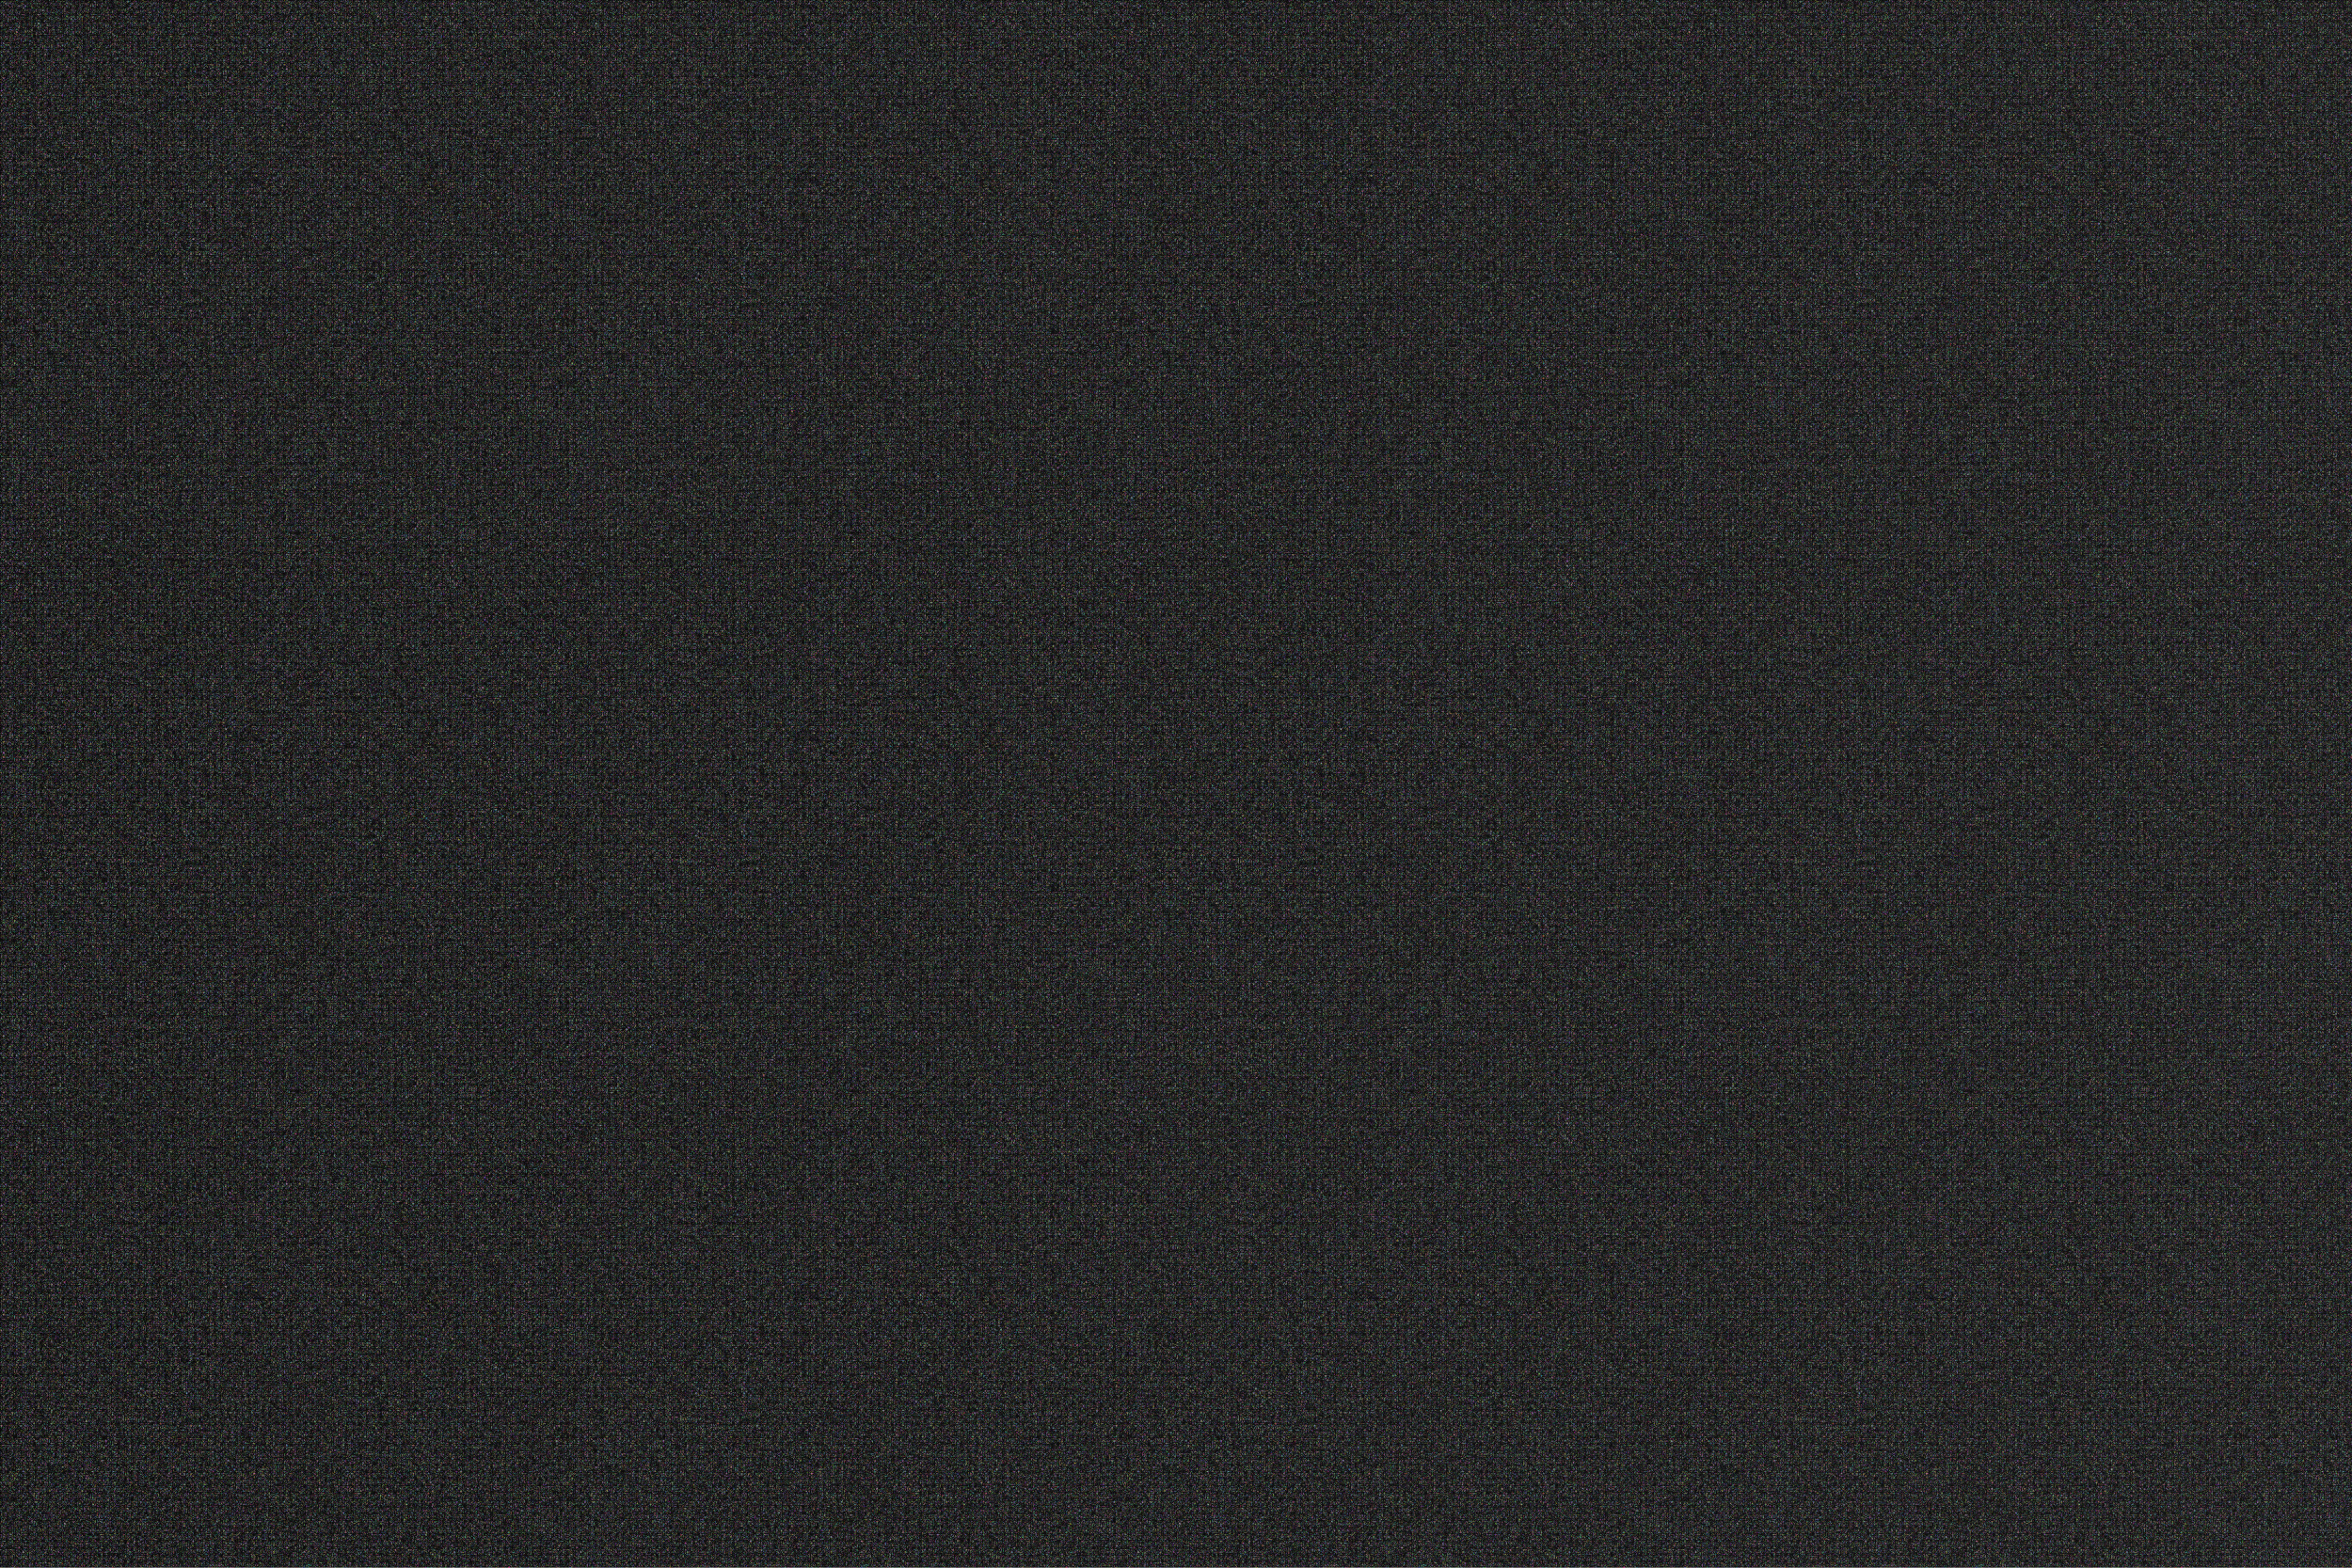
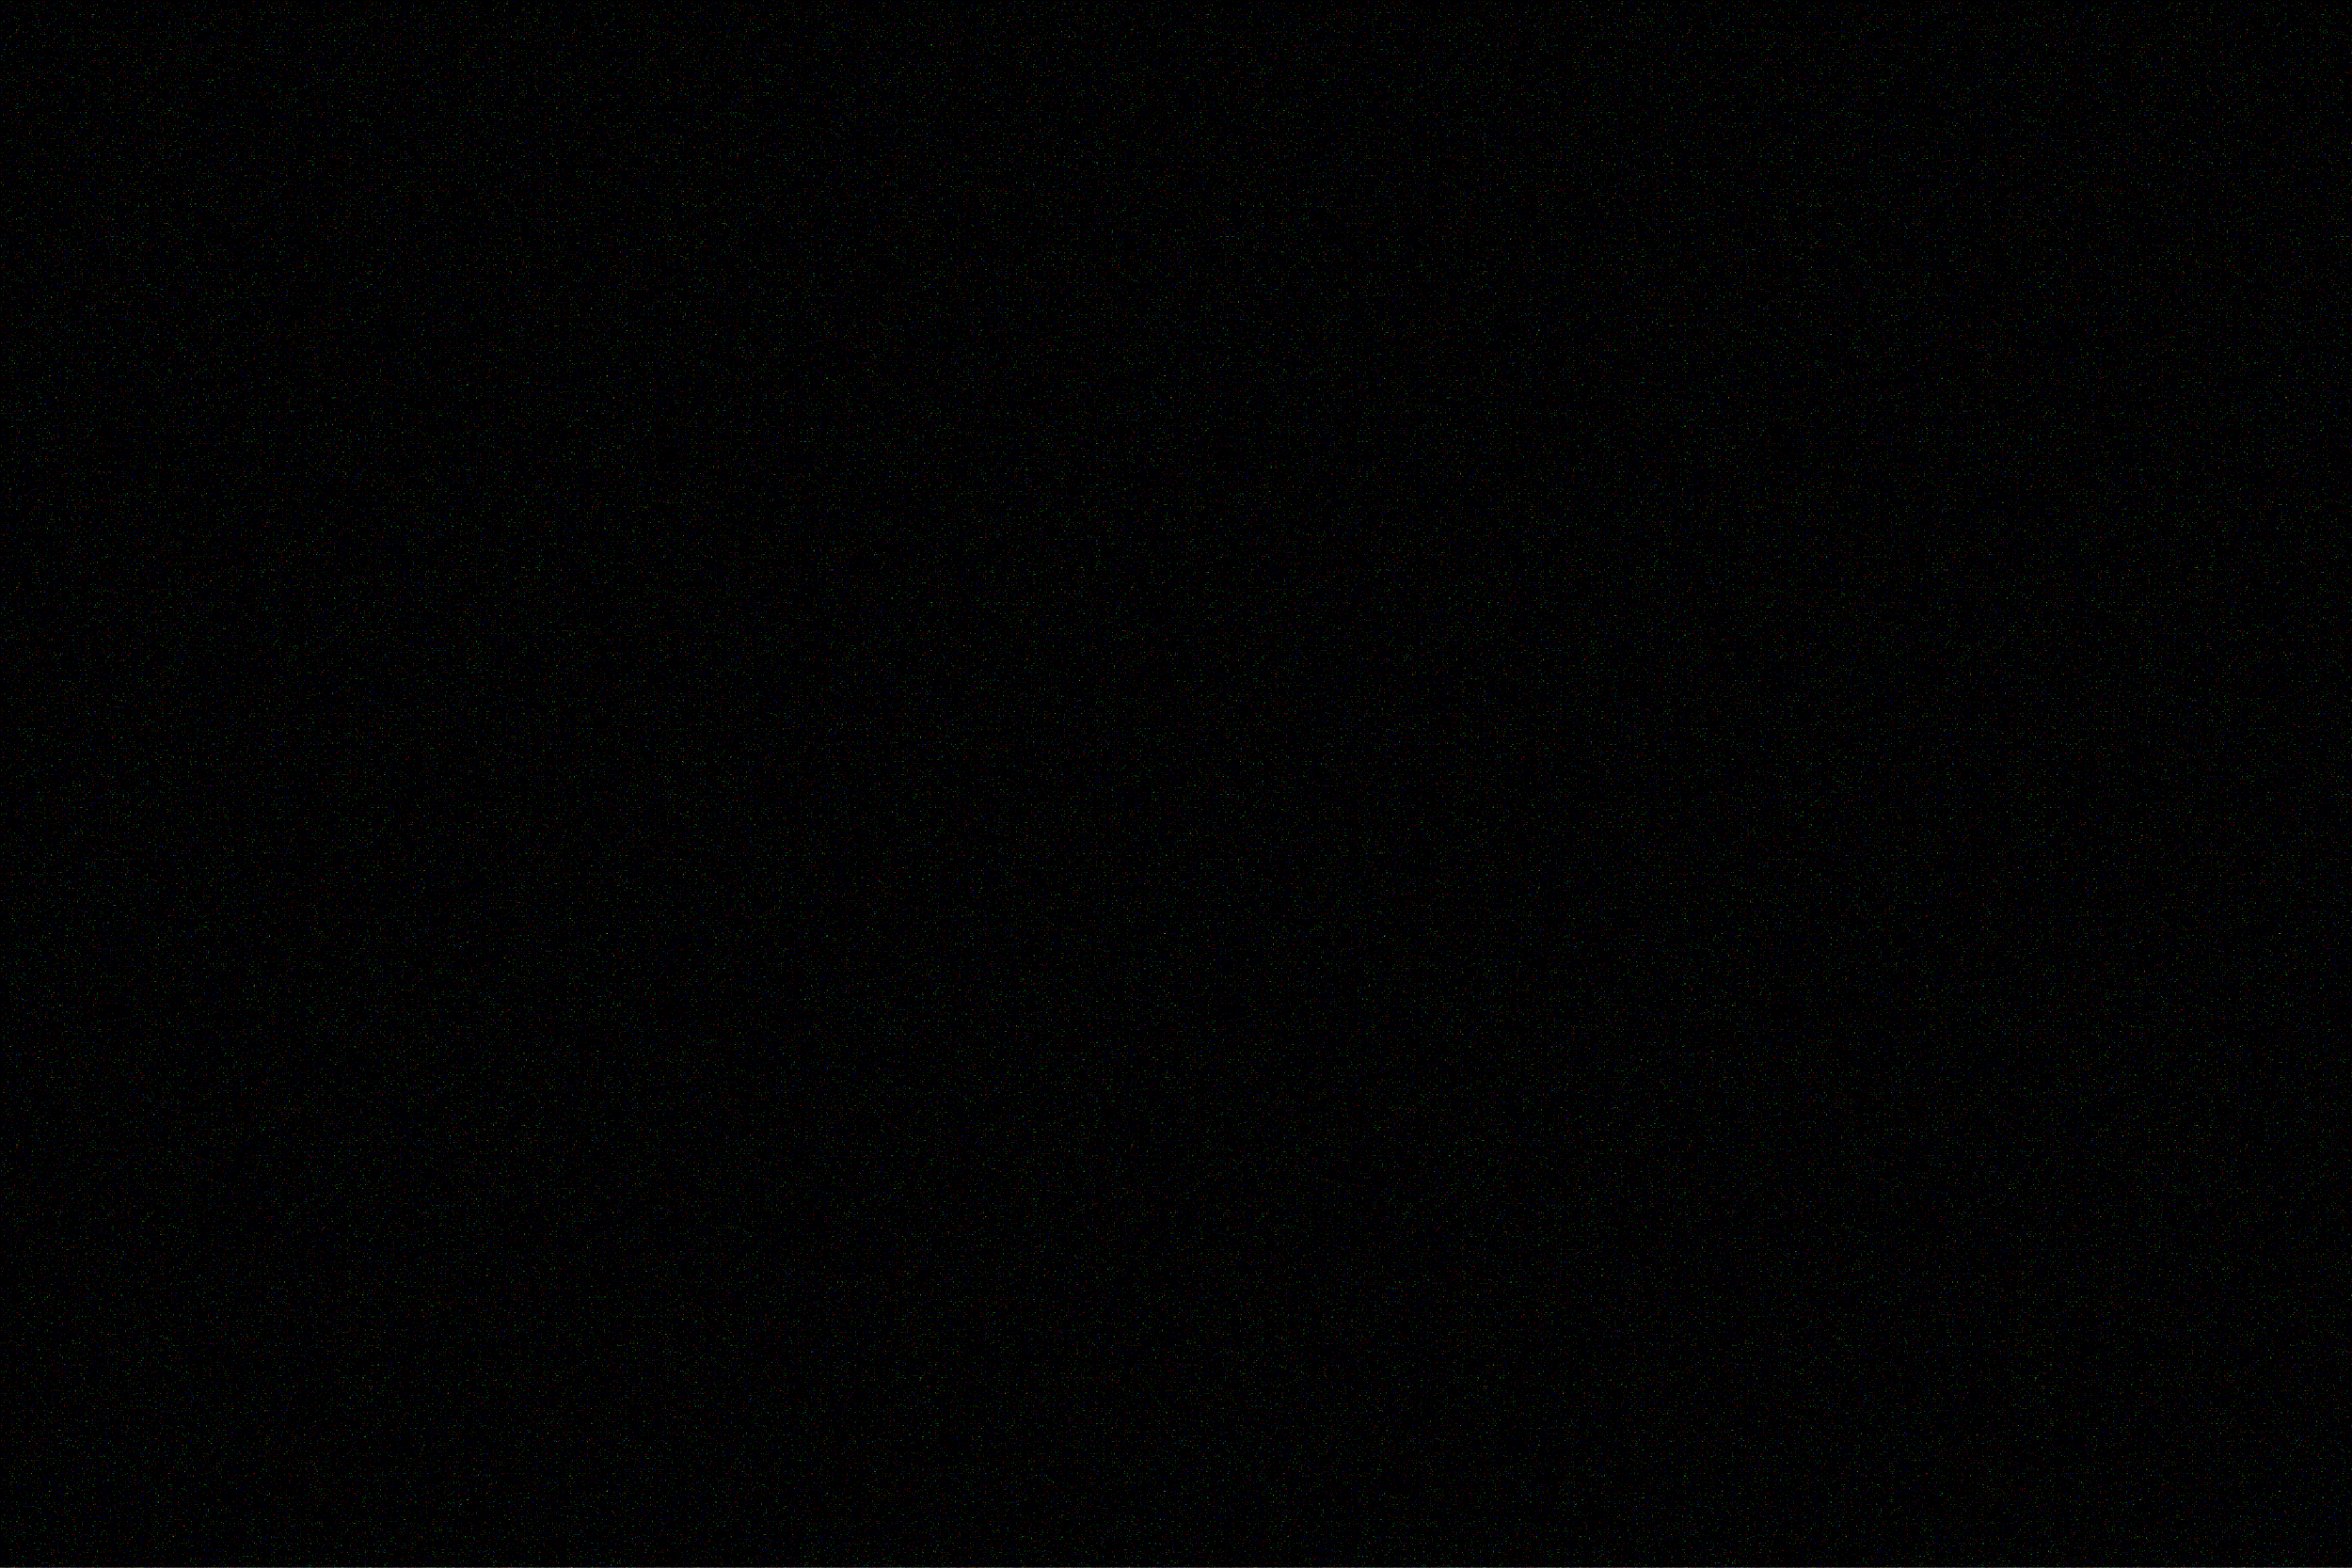
- <svg xmlns="http://www.w3.org/2000/svg" width="1200" height="800" viewBox="0 0 1200 800">
+ <svg xmlns="http://www.w3.org/2000/svg" viewBox="0 0 1200 800">
  <defs>
-     <linearGradient id="g1" x1="0" x2="1">
-       <stop offset="0" stop-color="#050505" />
-       <stop offset="1" stop-color="#0b0b0b" />
-     </linearGradient>
-     <filter id="grain">
-       <feTurbulence baseFrequency="0.9" numOctaves="2" stitchTiles="stitch" result="t" />
+     <filter id="a">
+       <feTurbulence baseFrequency=".9" numOctaves="2" result="t" stitchTiles="stitch" />
      <feColorMatrix type="saturate" values="0" />
      <feBlend in="SourceGraphic" in2="t" mode="overlay" />
    </filter>
  </defs>
-   <rect width="100%" height="100%" fill="url(#g1)" />
-   <g opacity="0.06" fill="#0b0b0b">
+   <rect width="100%" height="100%" fill="currentColor" />
+   <g fill="currentColor" opacity=".06">
    <ellipse cx="200" cy="120" rx="360" ry="160" />
    <ellipse cx="980" cy="600" rx="420" ry="200" />
  </g>
-   <g opacity="0.04" fill="#0a0a0a">
-     <path d="M0 400 C 200 300, 400 350, 600 300 C 800 250, 1000 300, 1200 280 L1200 800 L0 800 Z" />
-   </g>
-   <rect width="100%" height="100%" fill="transparent" filter="url(#grain)" />
+   <path fill="currentColor" d="M0 400c200-100 400-50 600-100s400 0 600-20v520H0Z" opacity=".04" />
+   <rect width="100%" height="100%" fill="currentColor" filter="url(#a)" />
</svg>
